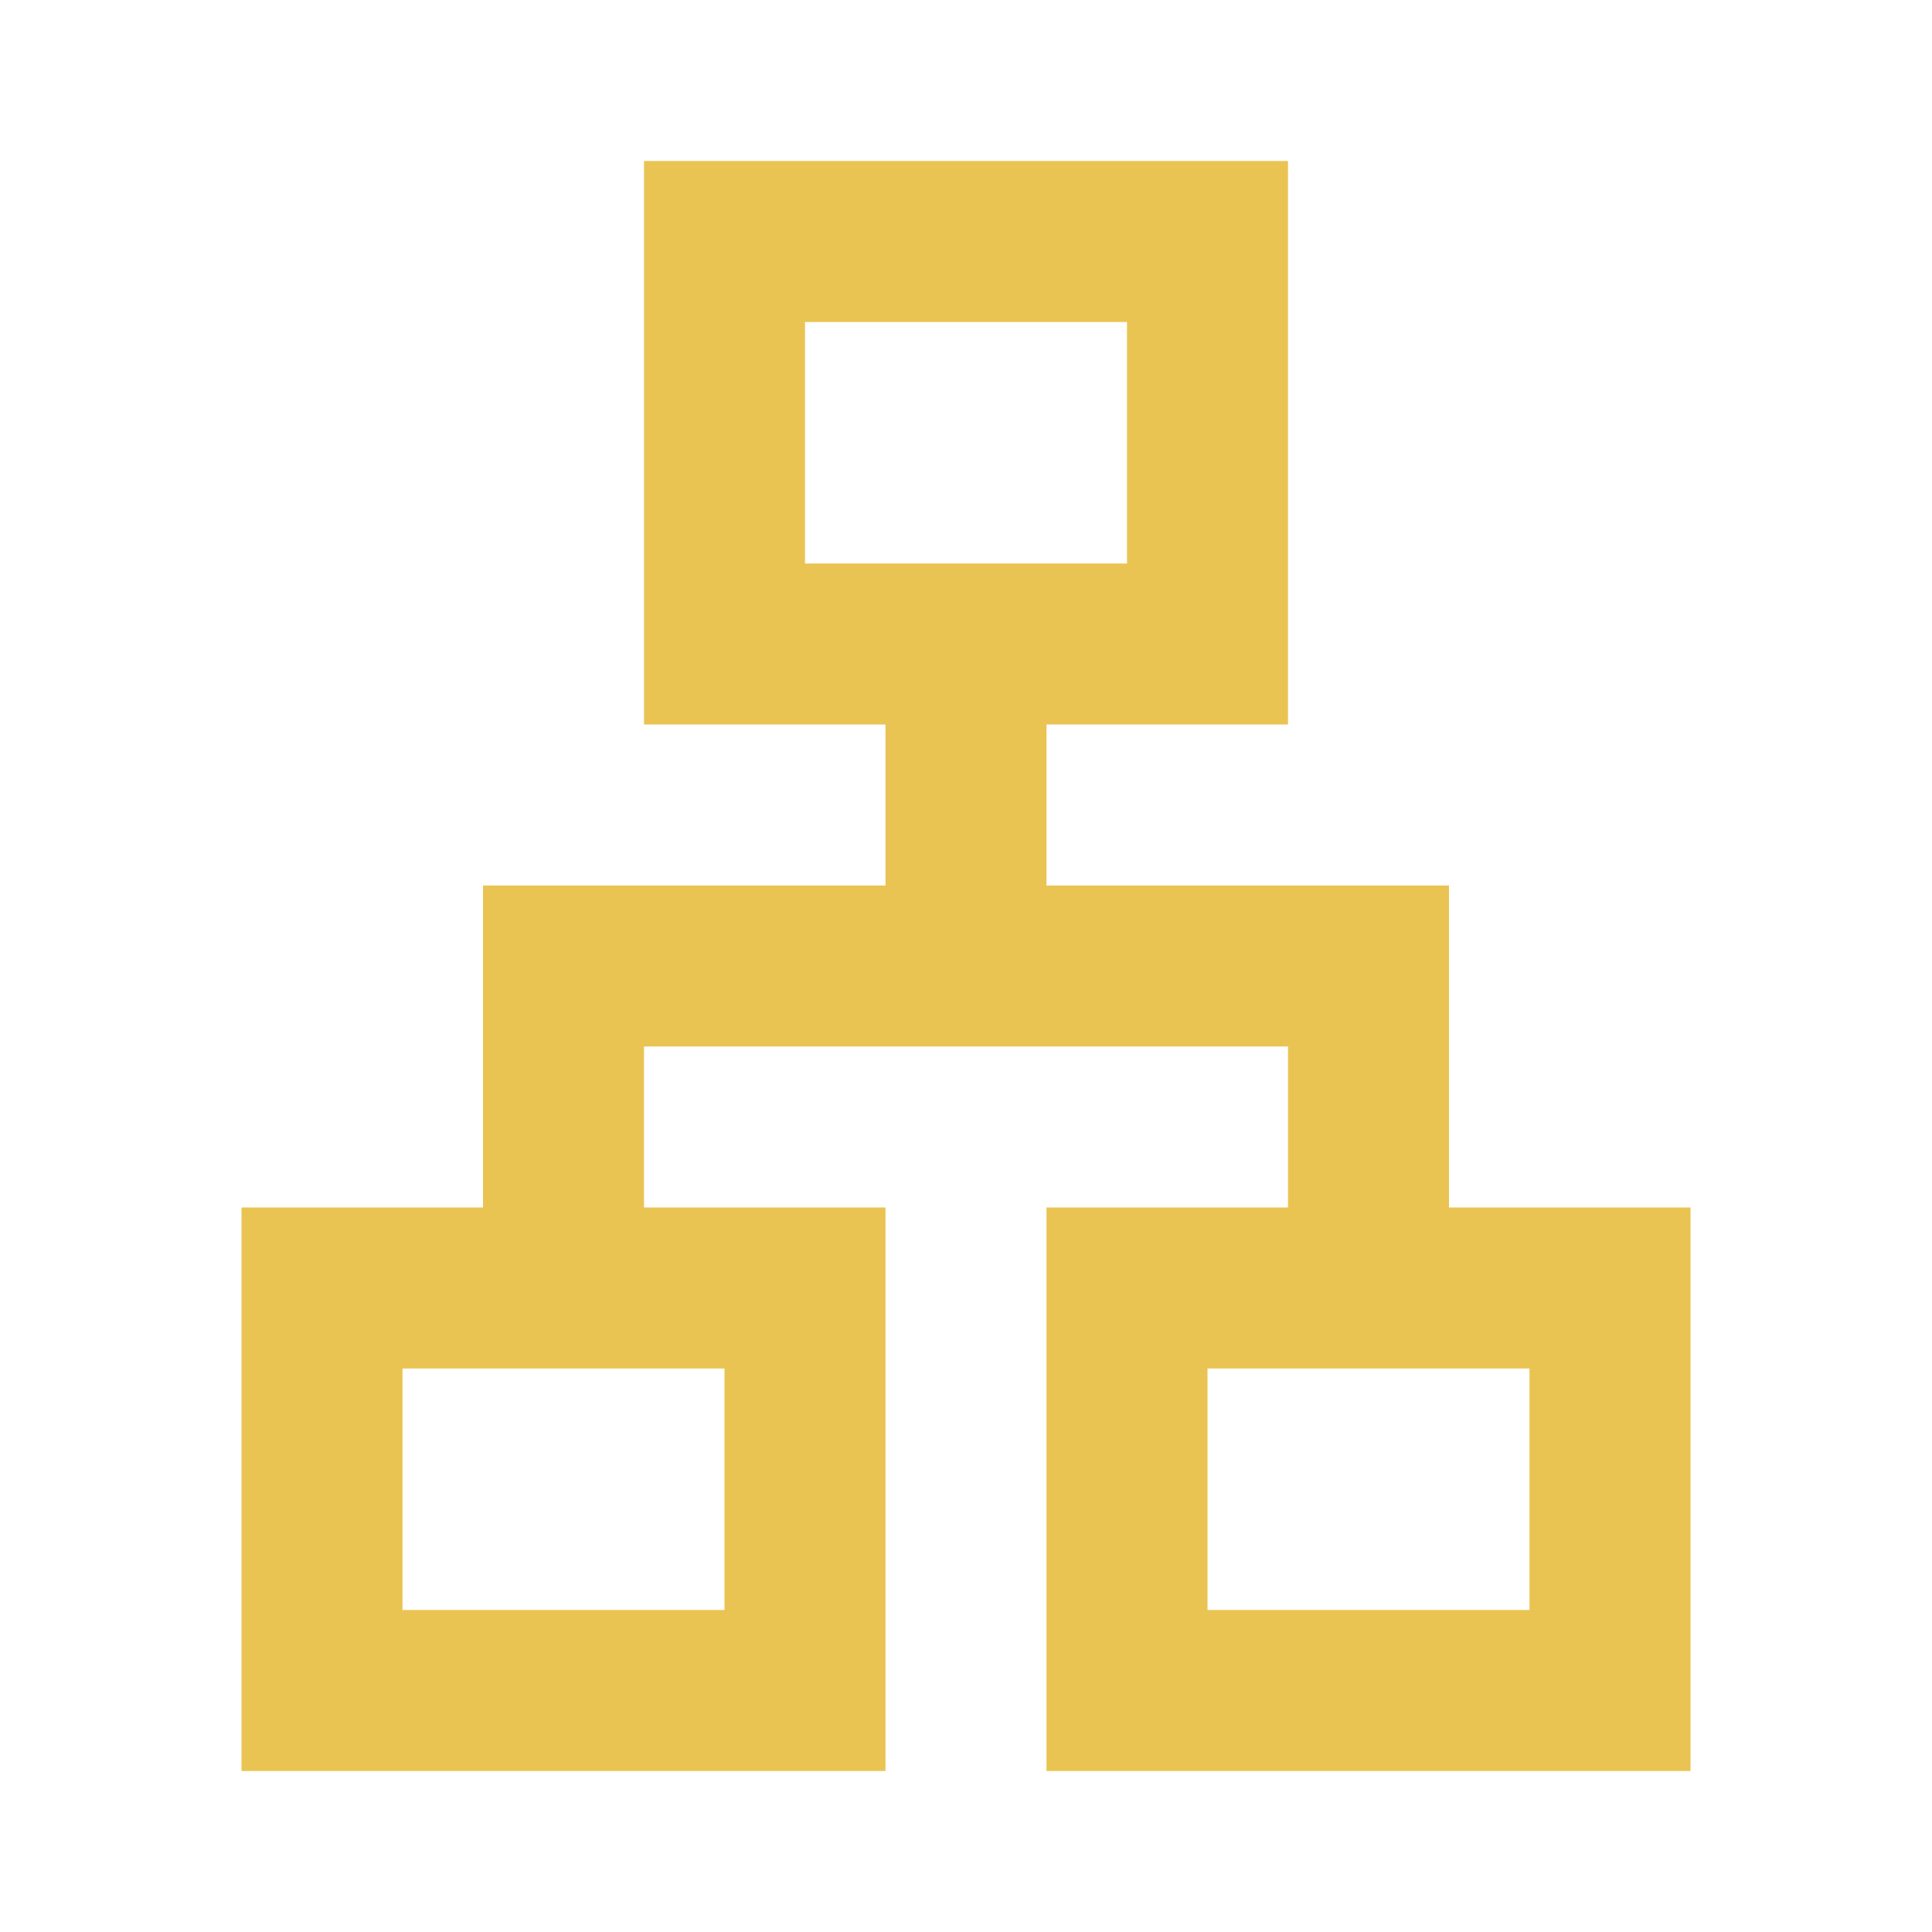
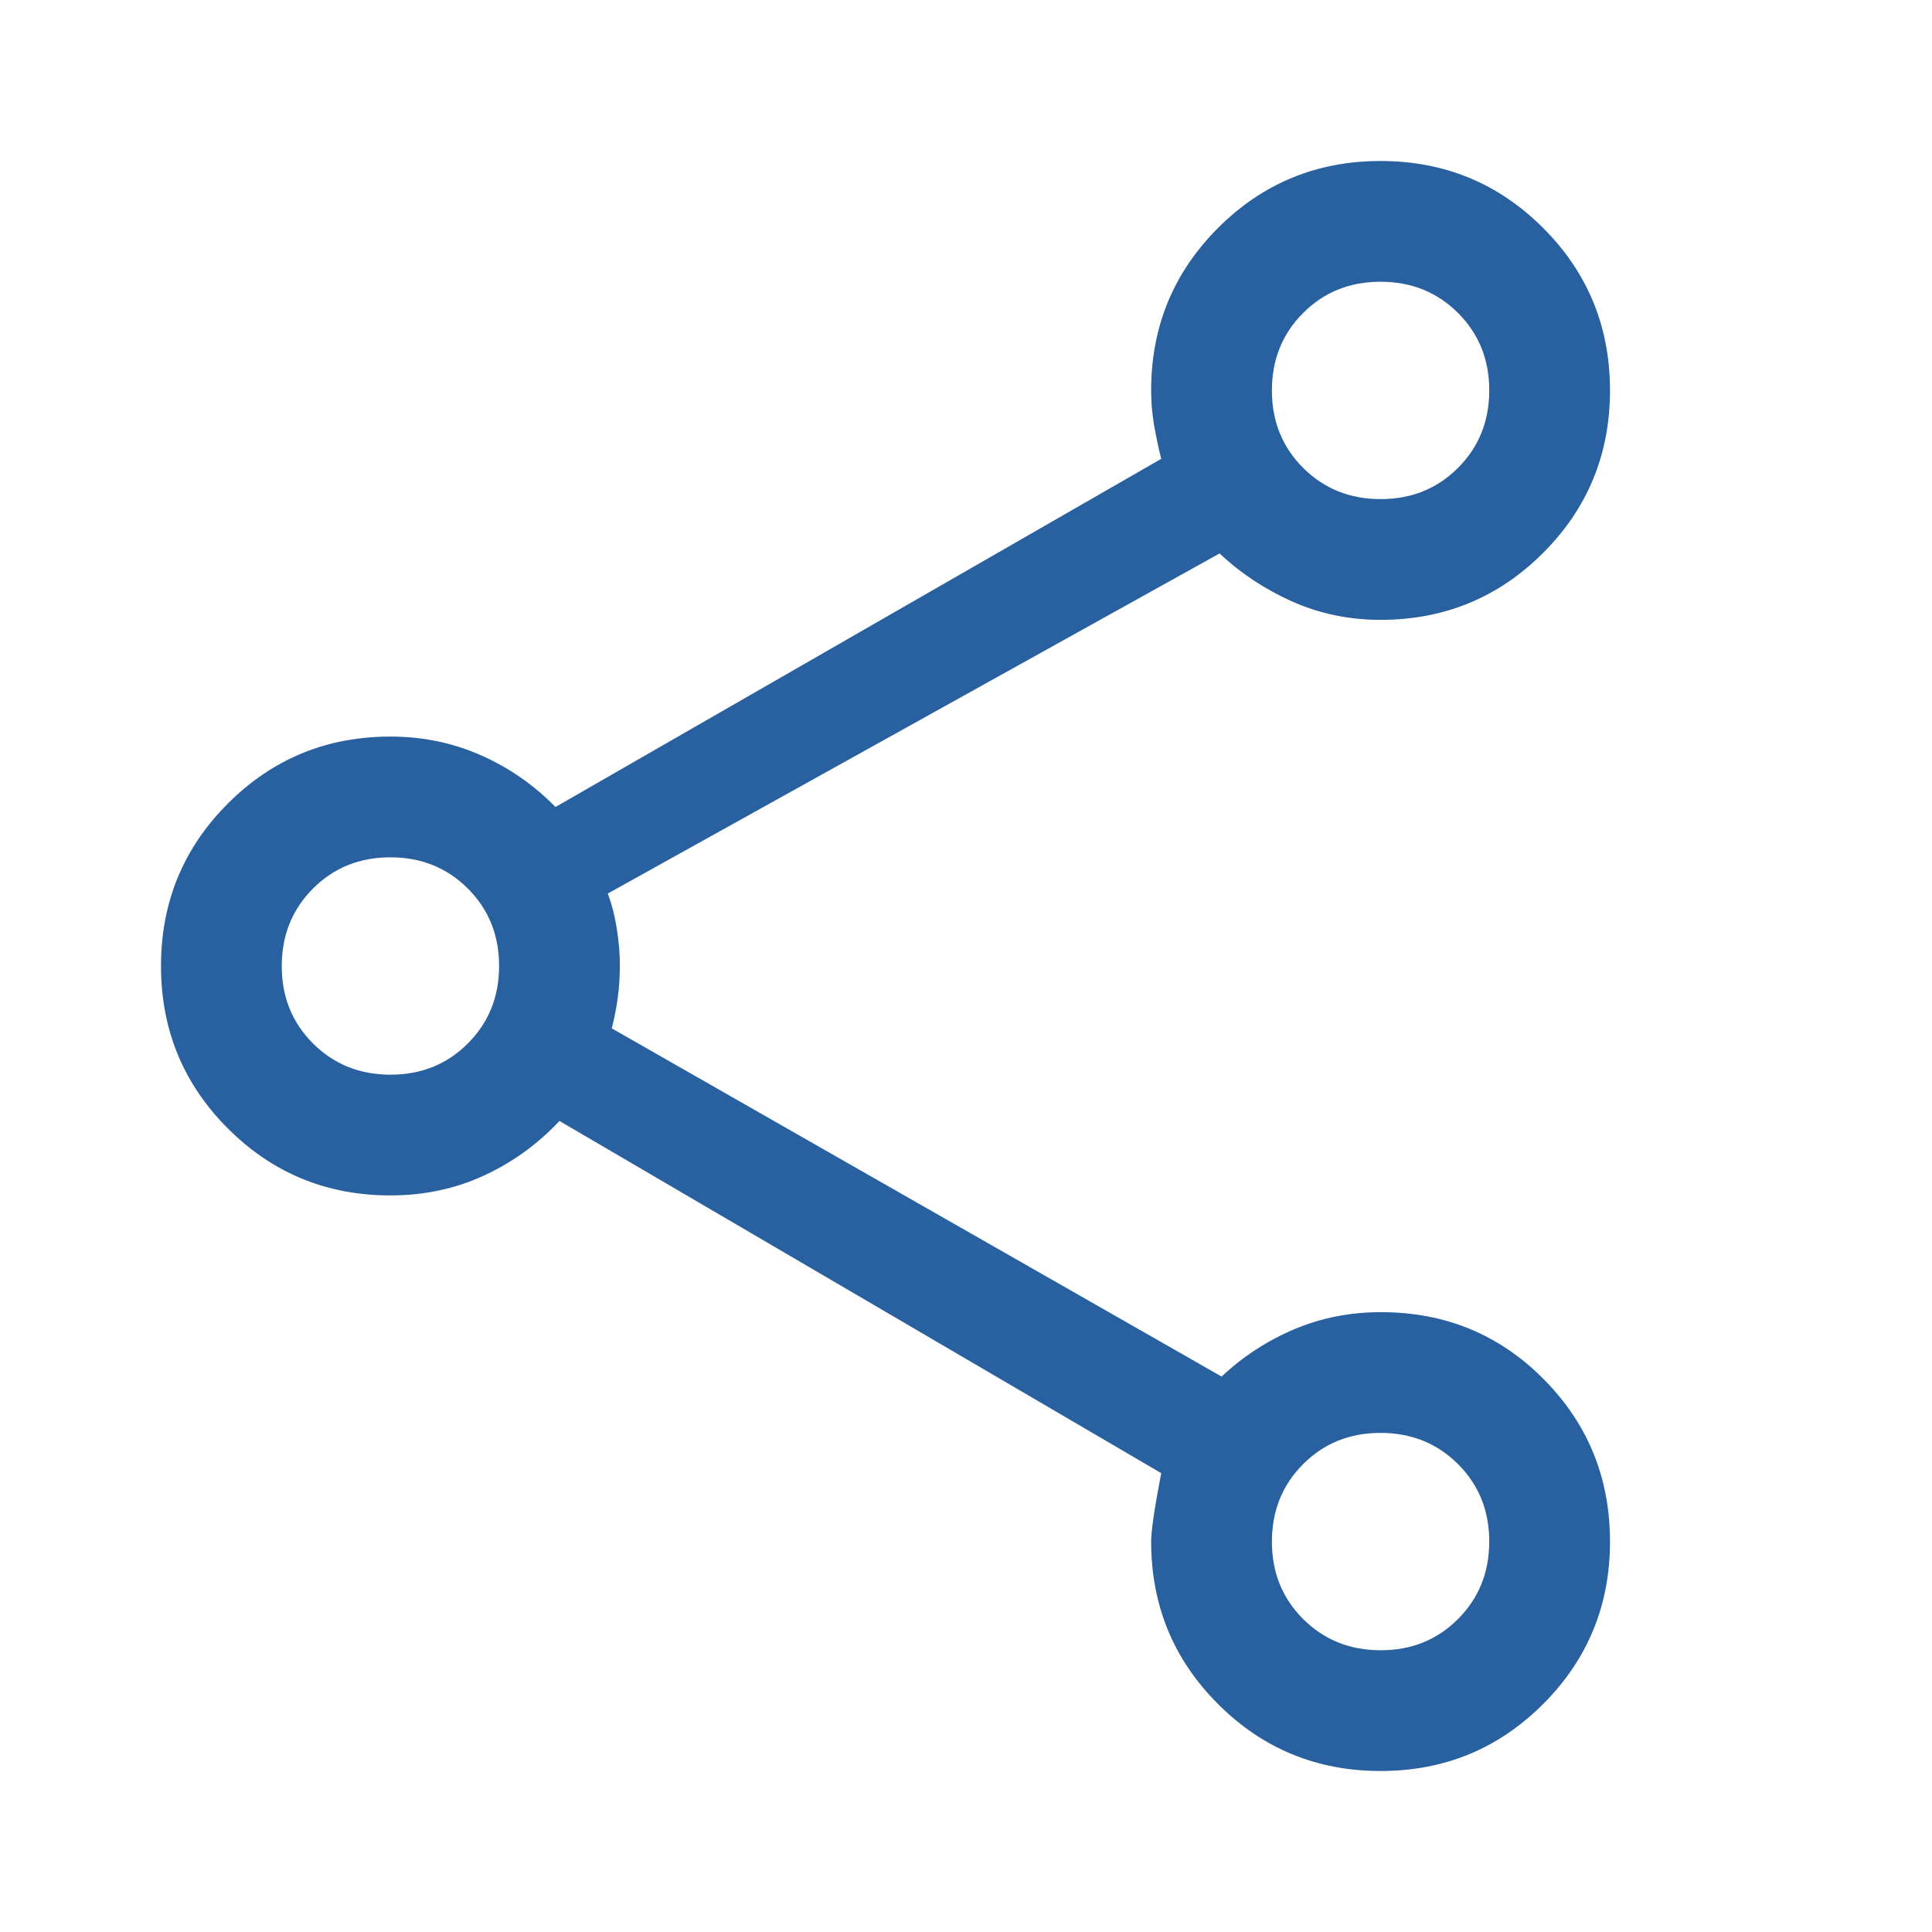
- <svg xmlns="http://www.w3.org/2000/svg" height="24px" viewBox="0 -960 960 960" width="24px" fill="#EAC452">
-   <path d="M120-80v-280h120v-160h200v-80H320v-280h320v280H520v80h200v160h120v280H520v-280h120v-80H320v80h120v280H120Zm280-600h160v-120H400v120ZM200-160h160v-120H200v120Zm400 0h160v-120H600v120ZM480-680ZM360-280Zm240 0Z" />
+ <svg xmlns="http://www.w3.org/2000/svg" height="48px" viewBox="0 -960 960 960" width="48px" fill="#2860a0">
+   <path d="M686-80q-47.5 0-80.75-33.25T572-194q0-8 5-34L278-403q-16.28 17.34-37.64 27.17Q219-366 194-366q-47.5 0-80.75-33.25T80-480q0-47.5 33.25-80.75T194-594q24 0 45 9.3 21 9.29 37 25.7l301-173q-2-8-3.5-16.5T572-766q0-47.5 33.25-80.75T686-880q47.5 0 80.75 33.25T800-766q0 47.5-33.25 80.75T686-652q-23.27 0-43.64-9Q622-670 606-685L302-516q3 8 4.5 17.5t1.5 18q0 8.5-1 16t-3 15.5l303 173q16-15 36.09-23.5 20.1-8.5 43.07-8.5Q734-308 767-274.75T800-194q0 47.5-33.25 80.75T686-80Zm.04-60q22.96 0 38.46-15.54 15.5-15.53 15.5-38.5 0-22.96-15.54-38.46-15.53-15.5-38.5-15.5-22.96 0-38.46 15.54-15.5 15.53-15.5 38.5 0 22.96 15.54 38.46 15.53 15.5 38.5 15.5Zm-492-286q22.96 0 38.46-15.54 15.5-15.53 15.5-38.5 0-22.96-15.54-38.46-15.53-15.5-38.5-15.5-22.96 0-38.46 15.54-15.5 15.53-15.5 38.5 0 22.96 15.54 38.46 15.53 15.5 38.5 15.5Zm492-286q22.96 0 38.46-15.54 15.5-15.53 15.5-38.5 0-22.96-15.54-38.46-15.53-15.5-38.5-15.5-22.96 0-38.46 15.54-15.5 15.53-15.5 38.5 0 22.96 15.54 38.46 15.53 15.5 38.5 15.5ZM686-194ZM194-480Zm492-286Z" />
</svg>
